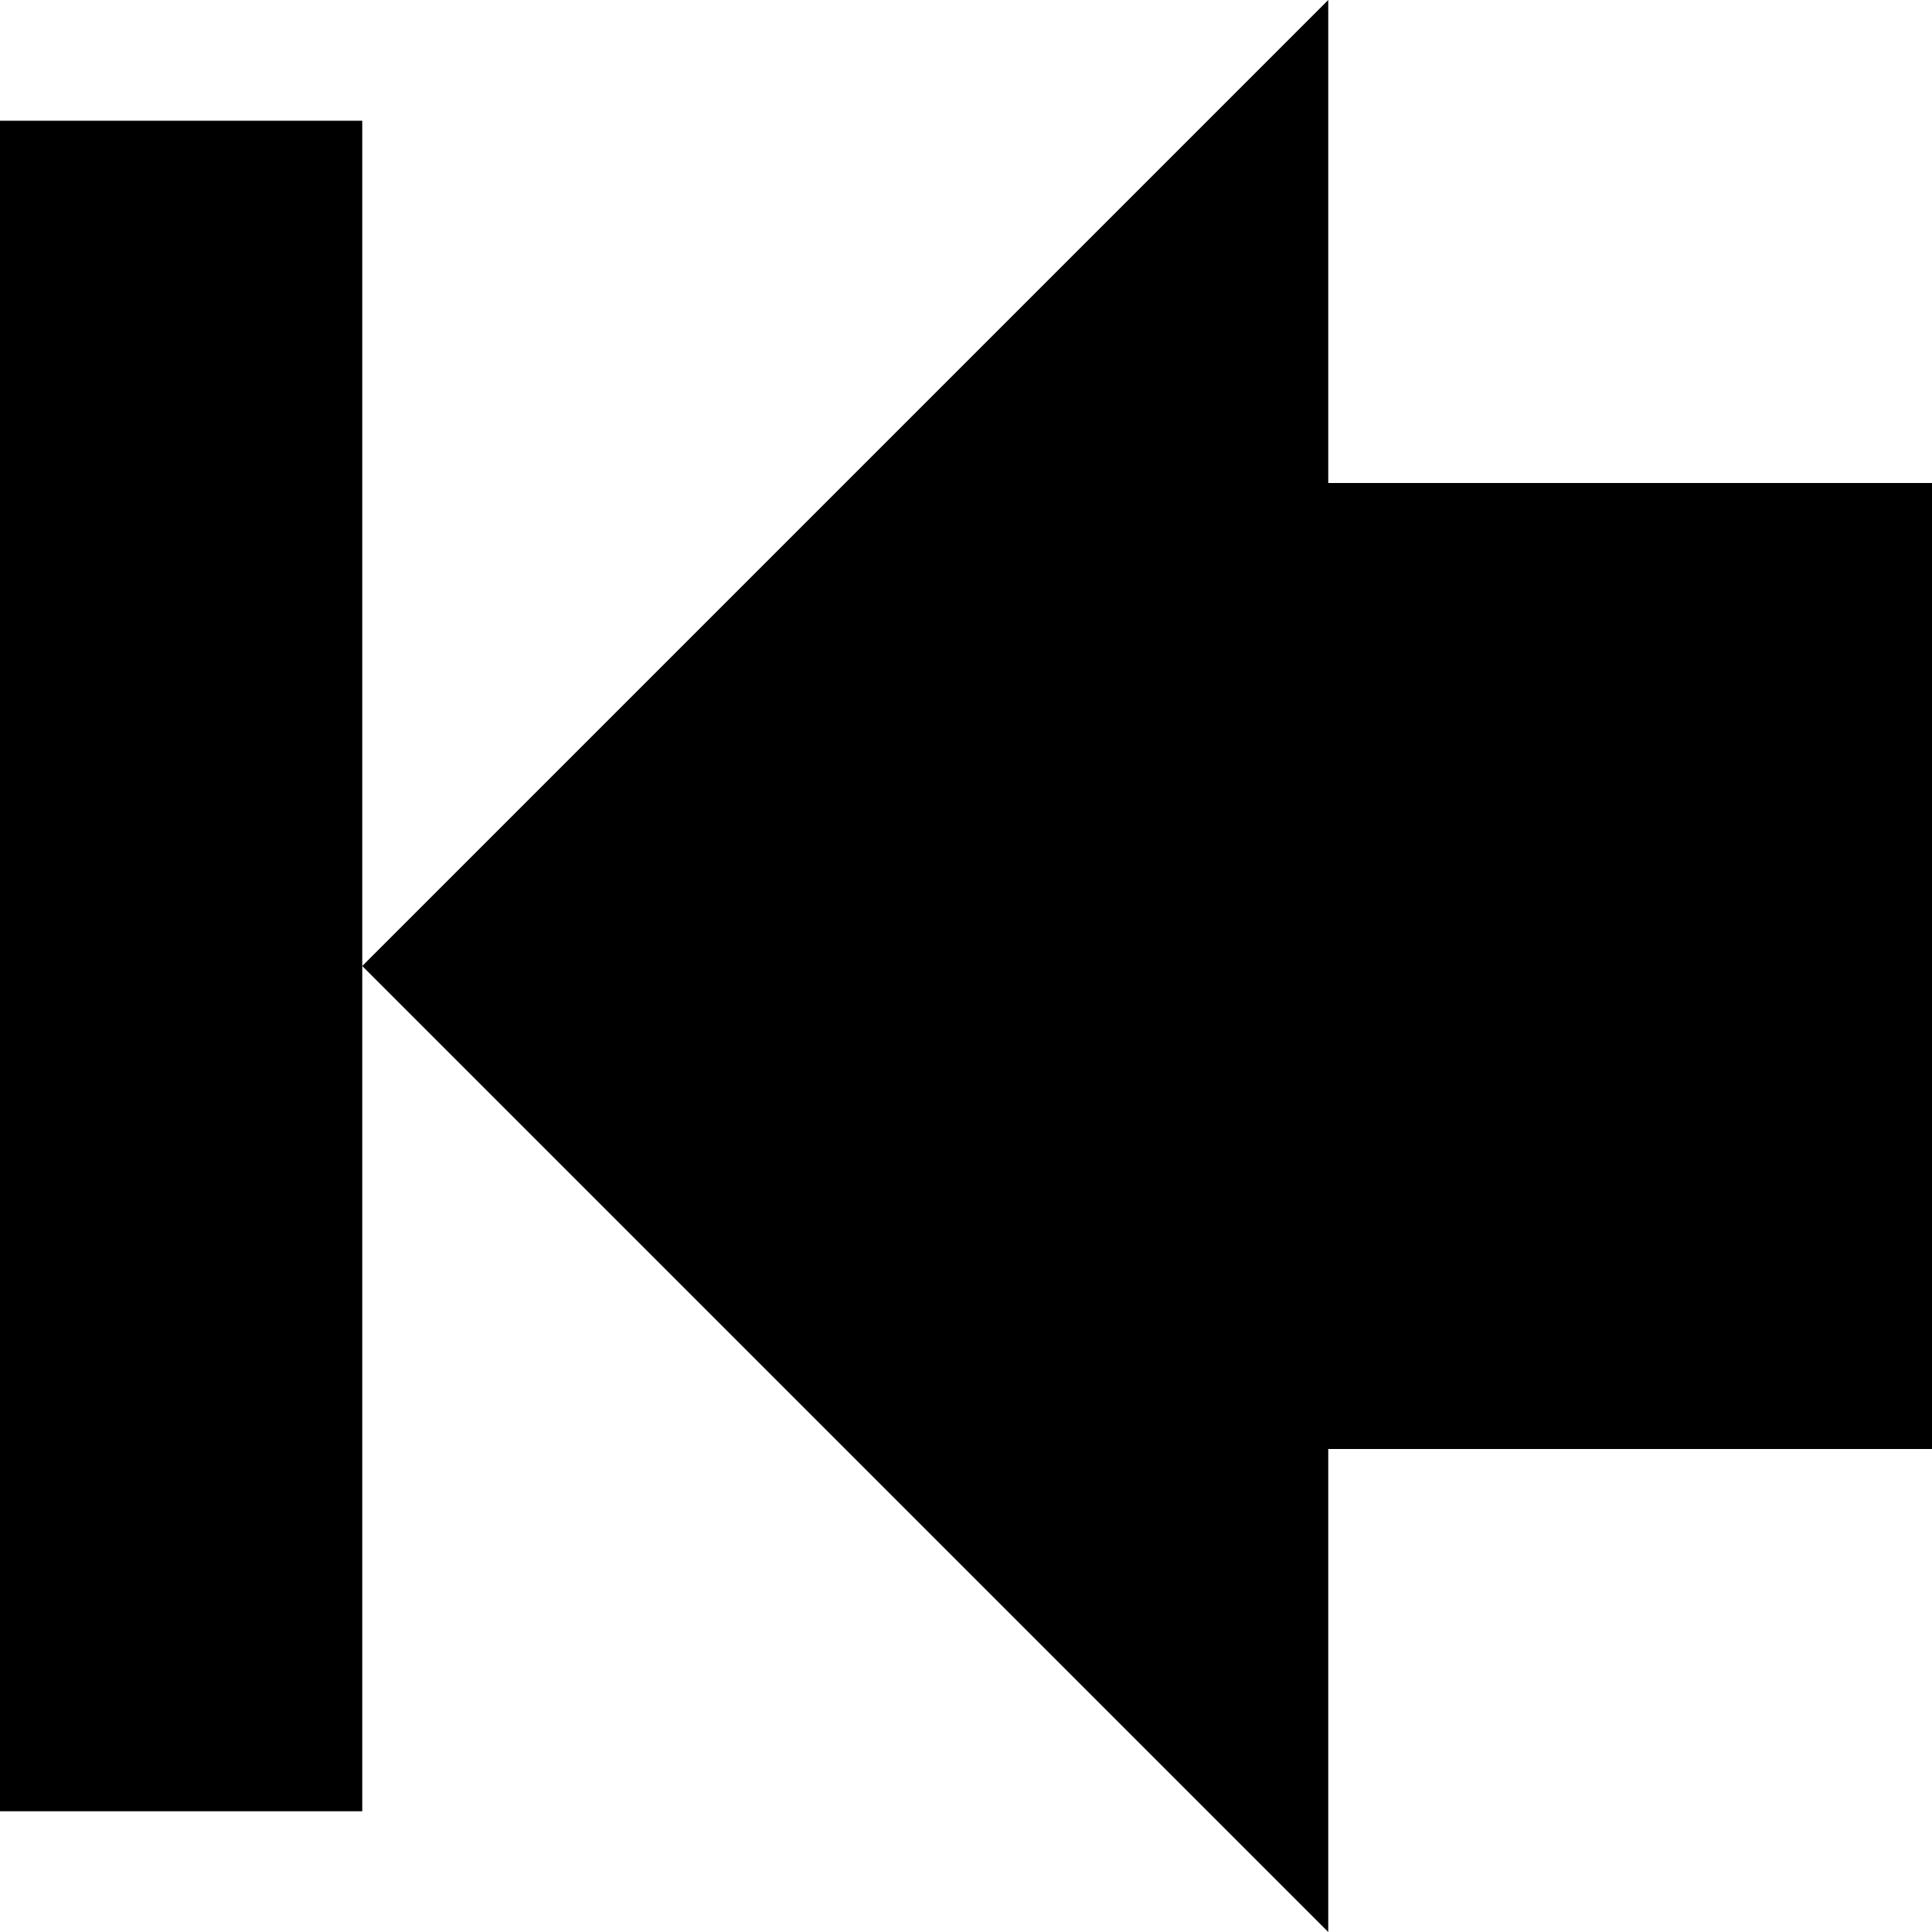
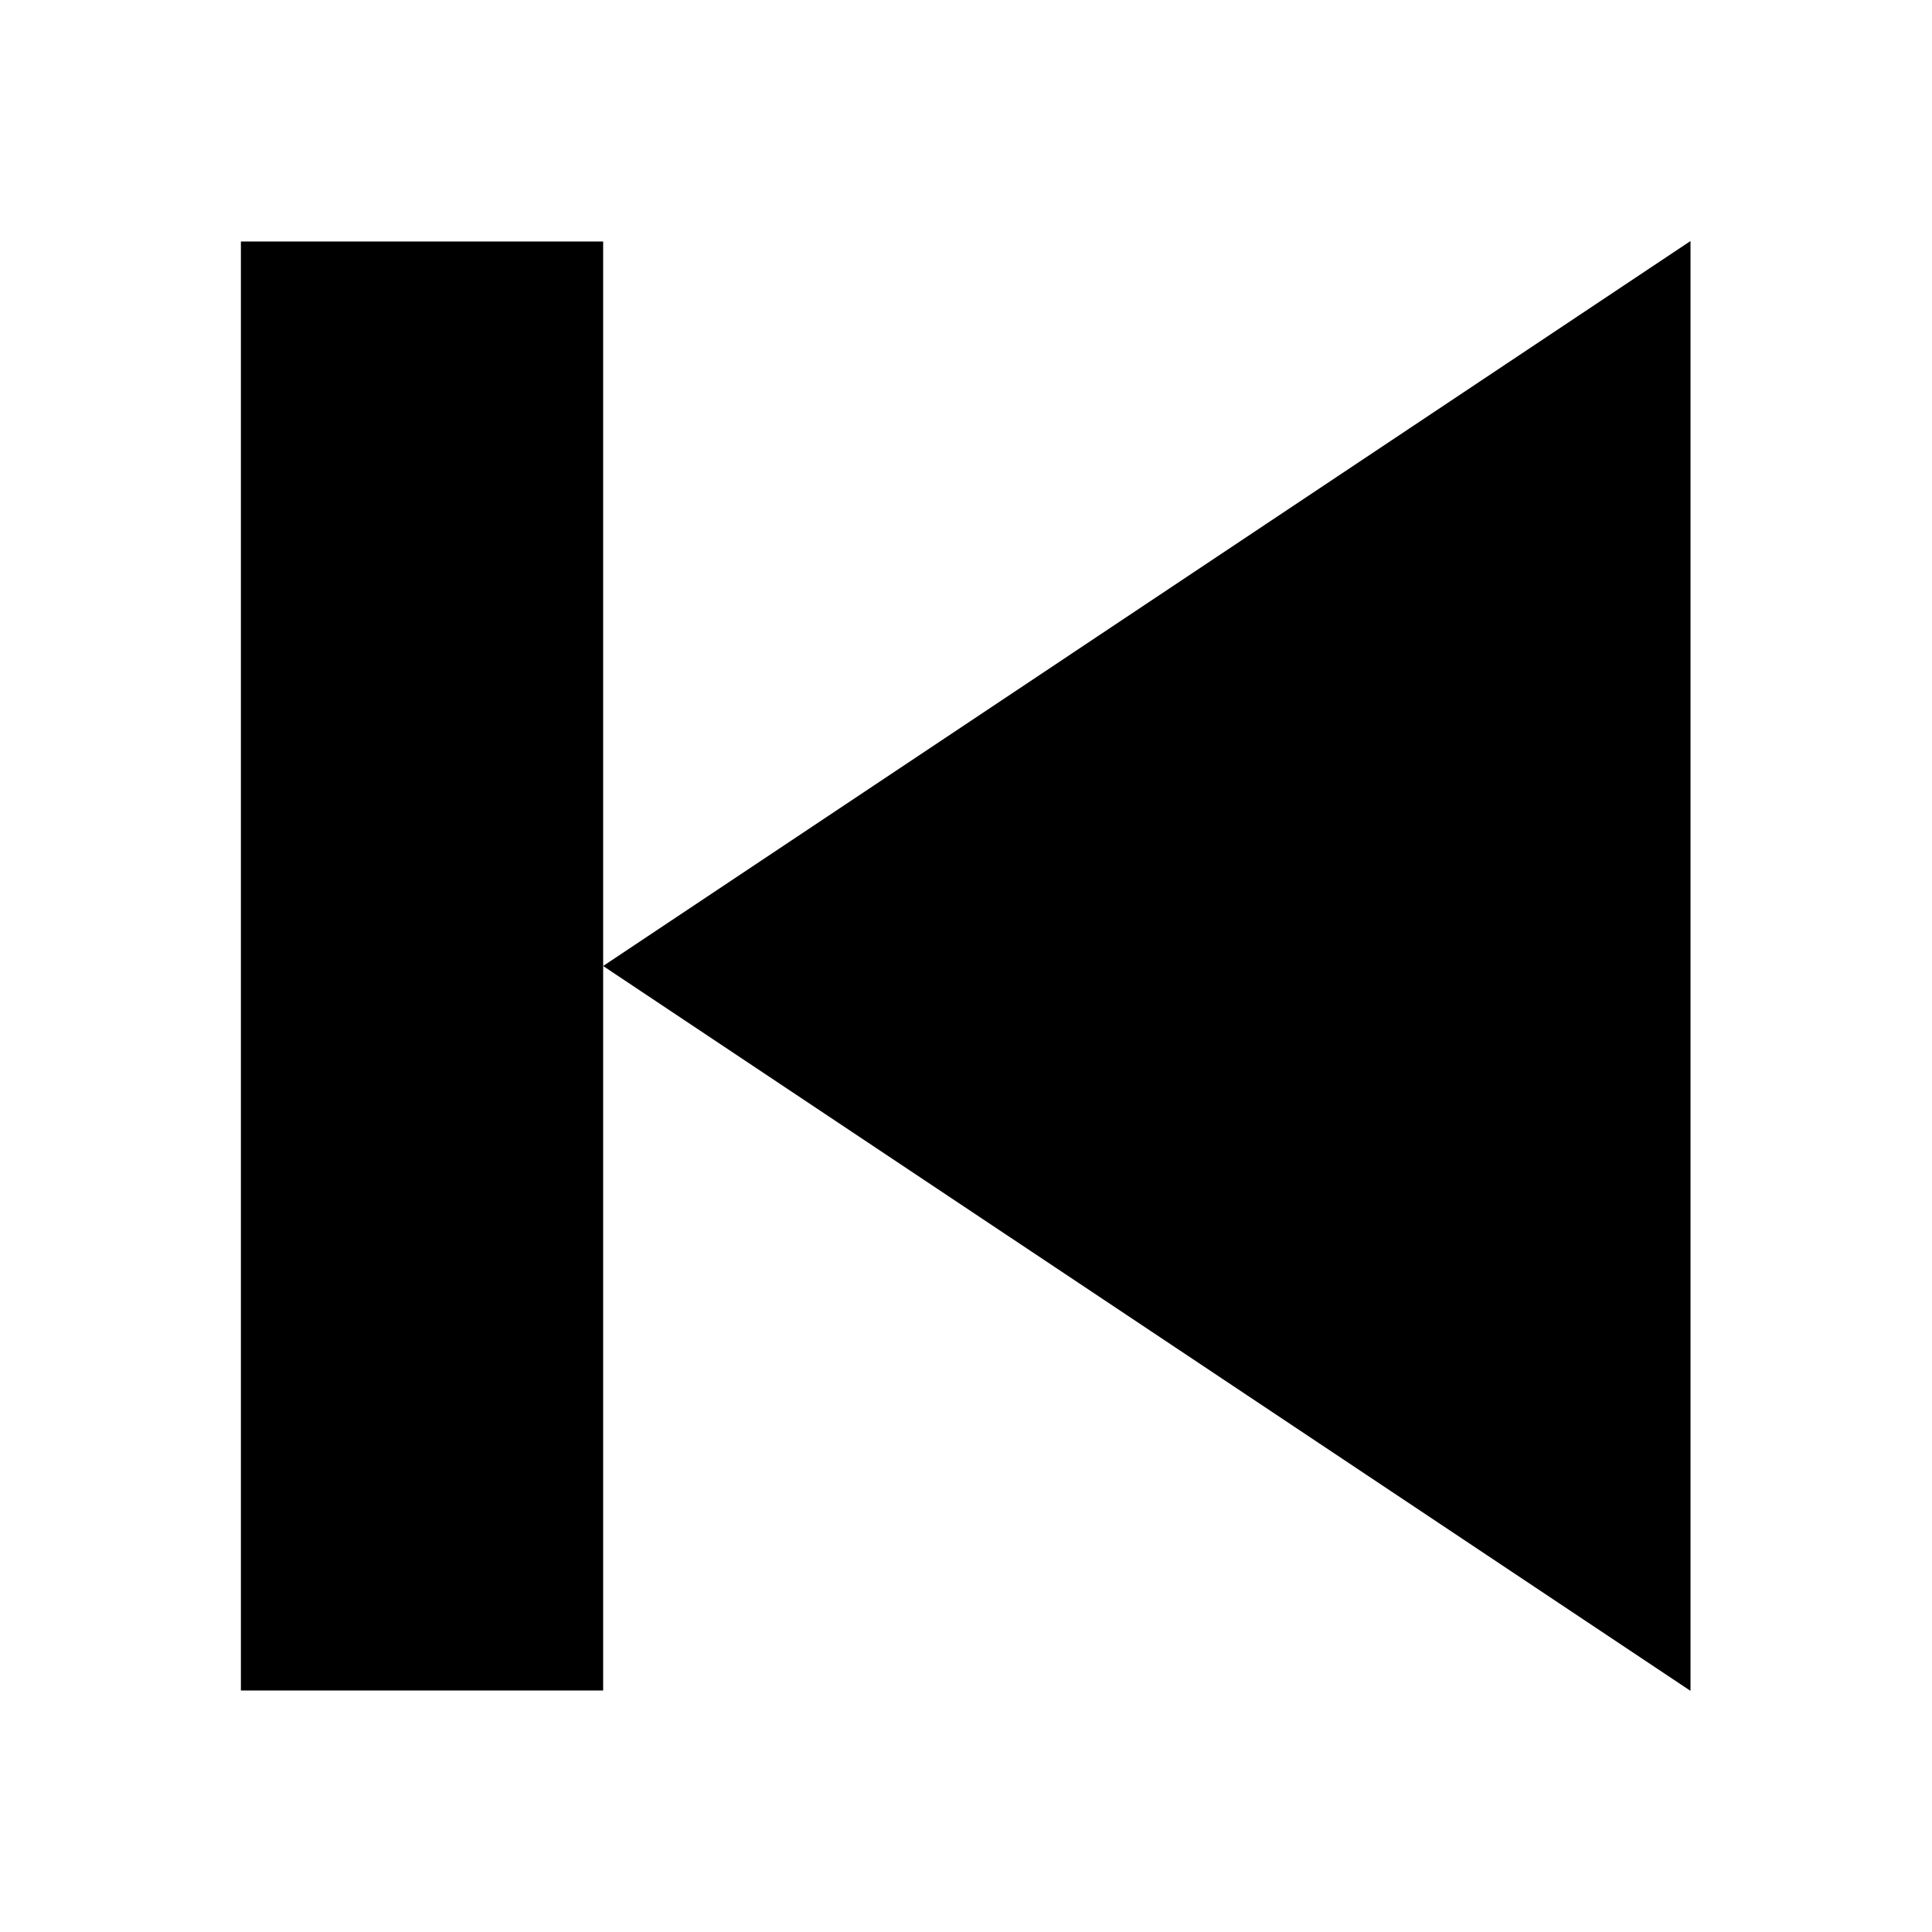
<svg xmlns="http://www.w3.org/2000/svg" width="16" height="16" version="1.1">
-   <path d="m11 16v-4h5v-8h-5v-4l-8 8z" stroke-width=".943" />
-   <rect transform="scale(-1,1)" x="-3" y="1" width="3" height="14" stroke-width=".961" style="paint-order:fill markers stroke" />
+   <rect x="1.995" y="2" width="3" height="12" stroke-width=".961" style="paint-order:fill markers stroke" />
+   <path id="a" d="m14 1.996v12.007l-9.005-6.003z" stroke-width=".943" />
</svg>
